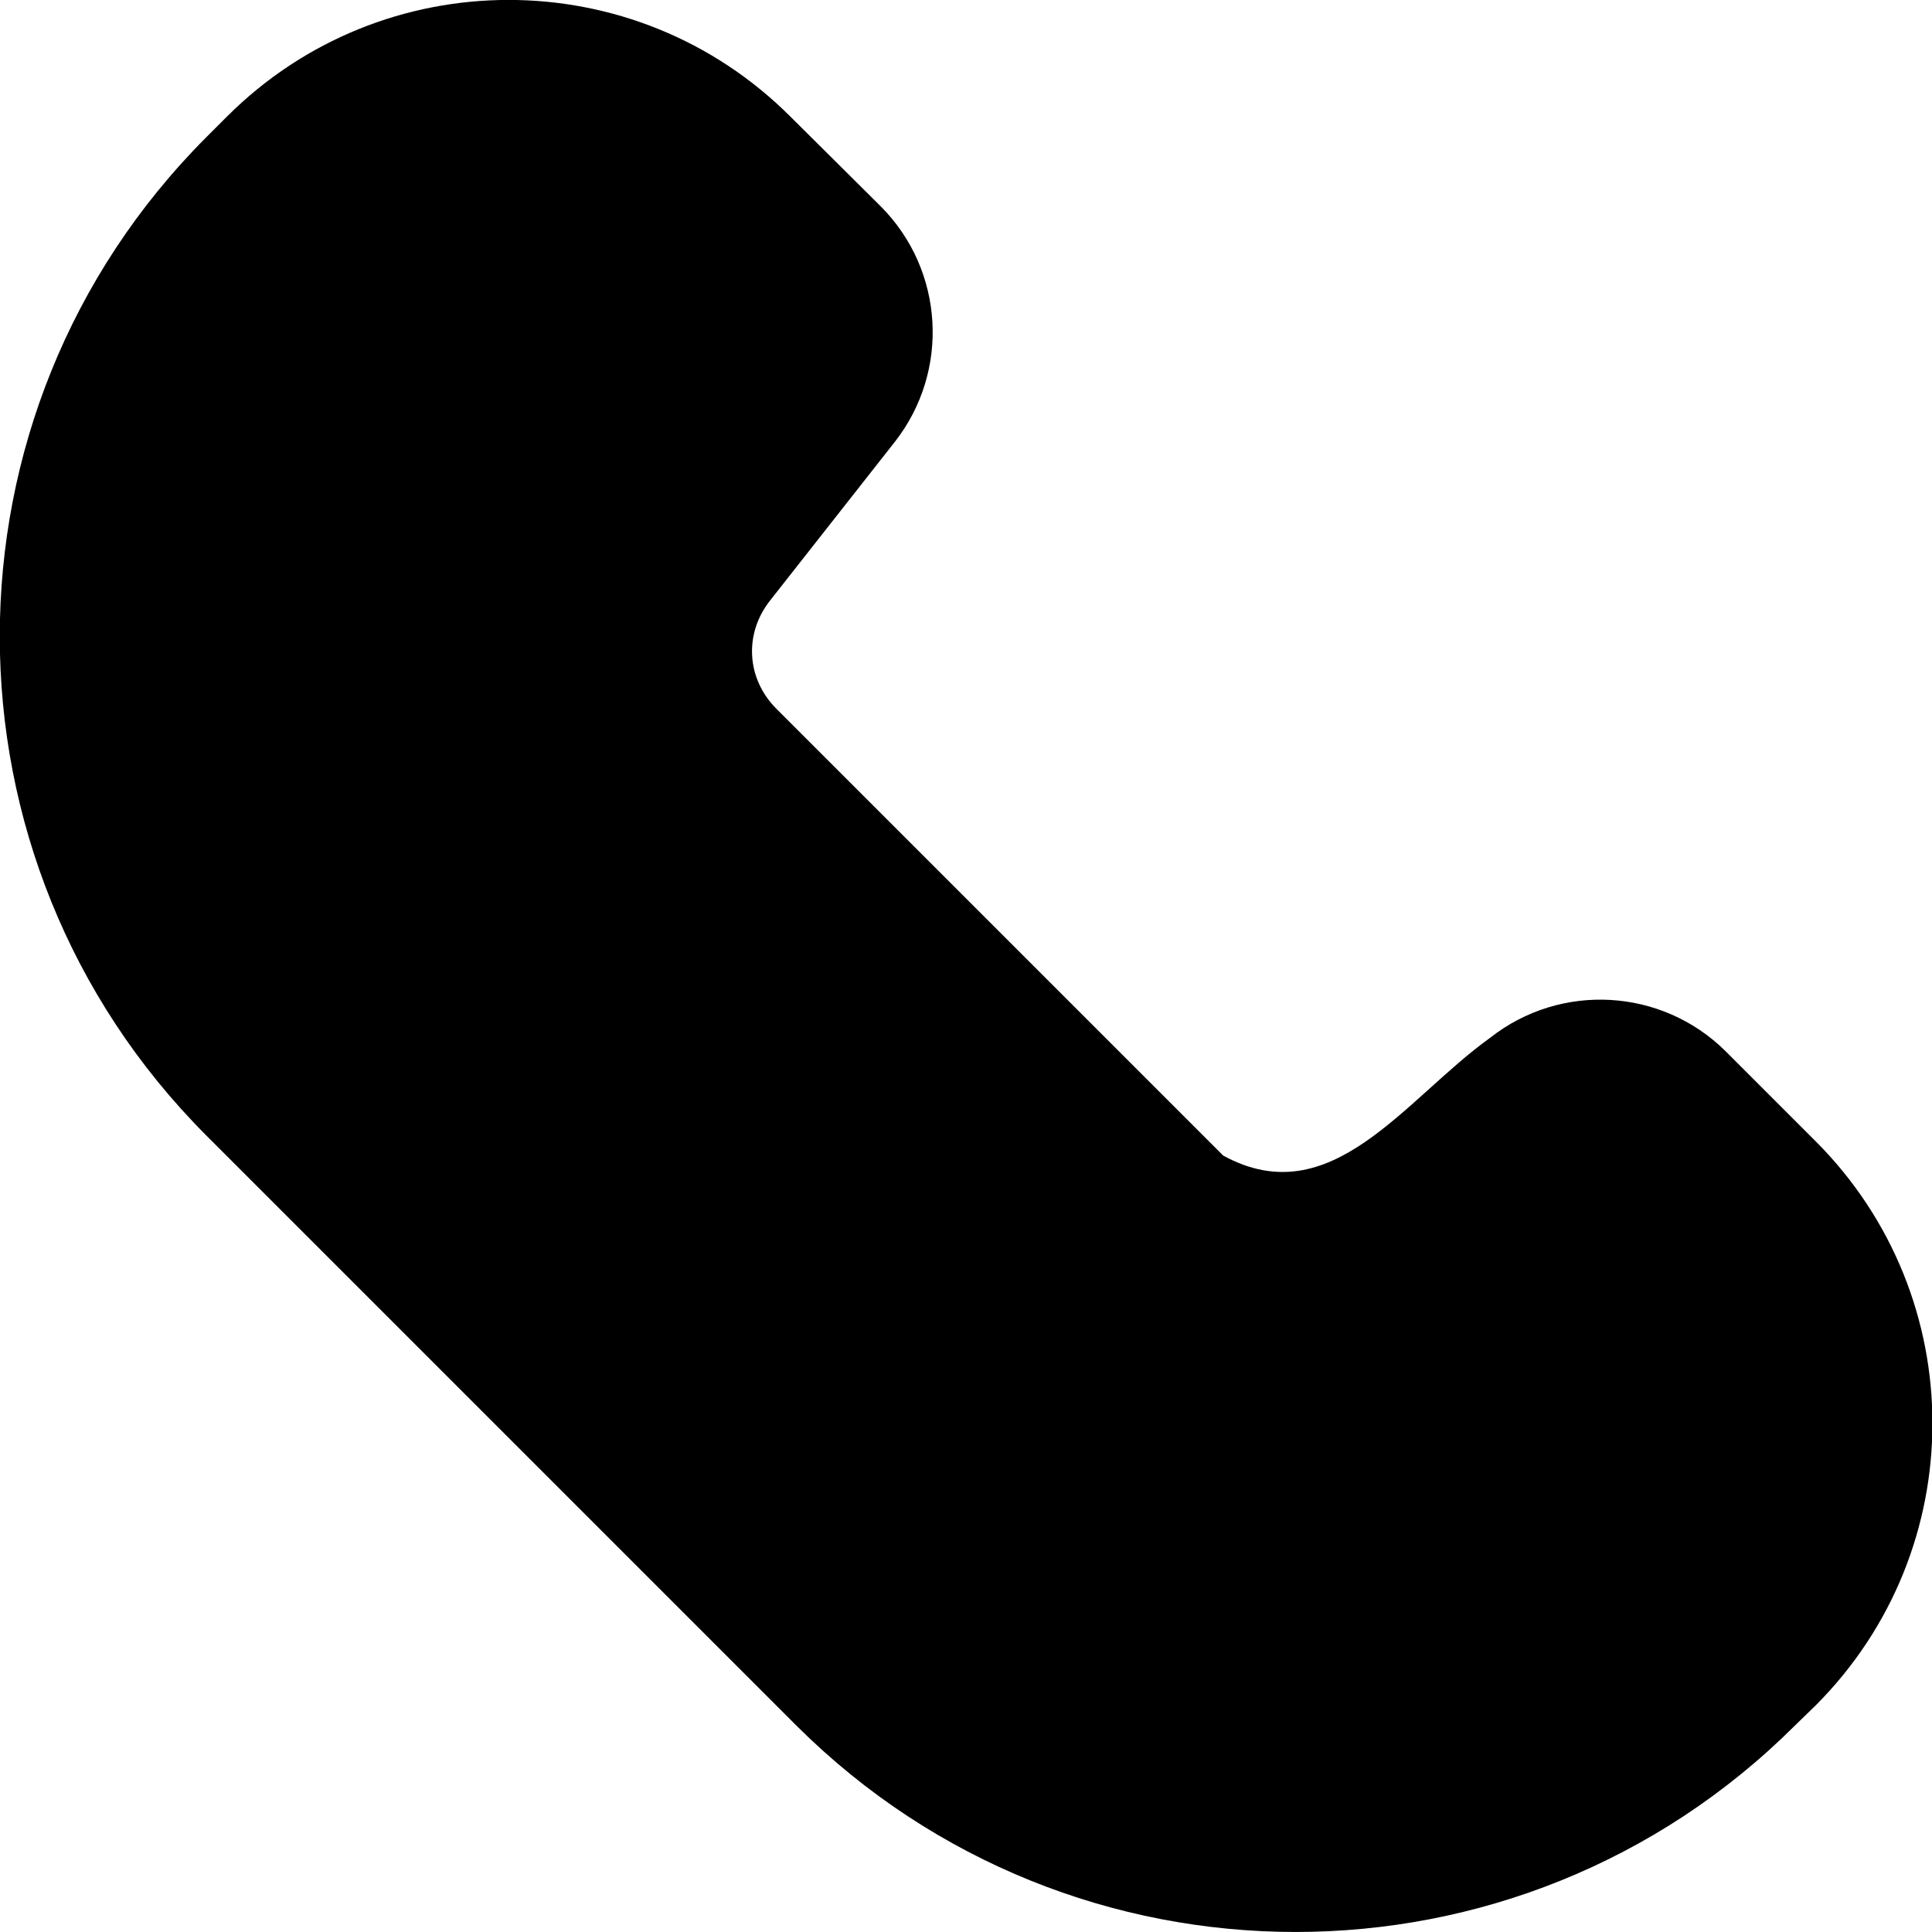
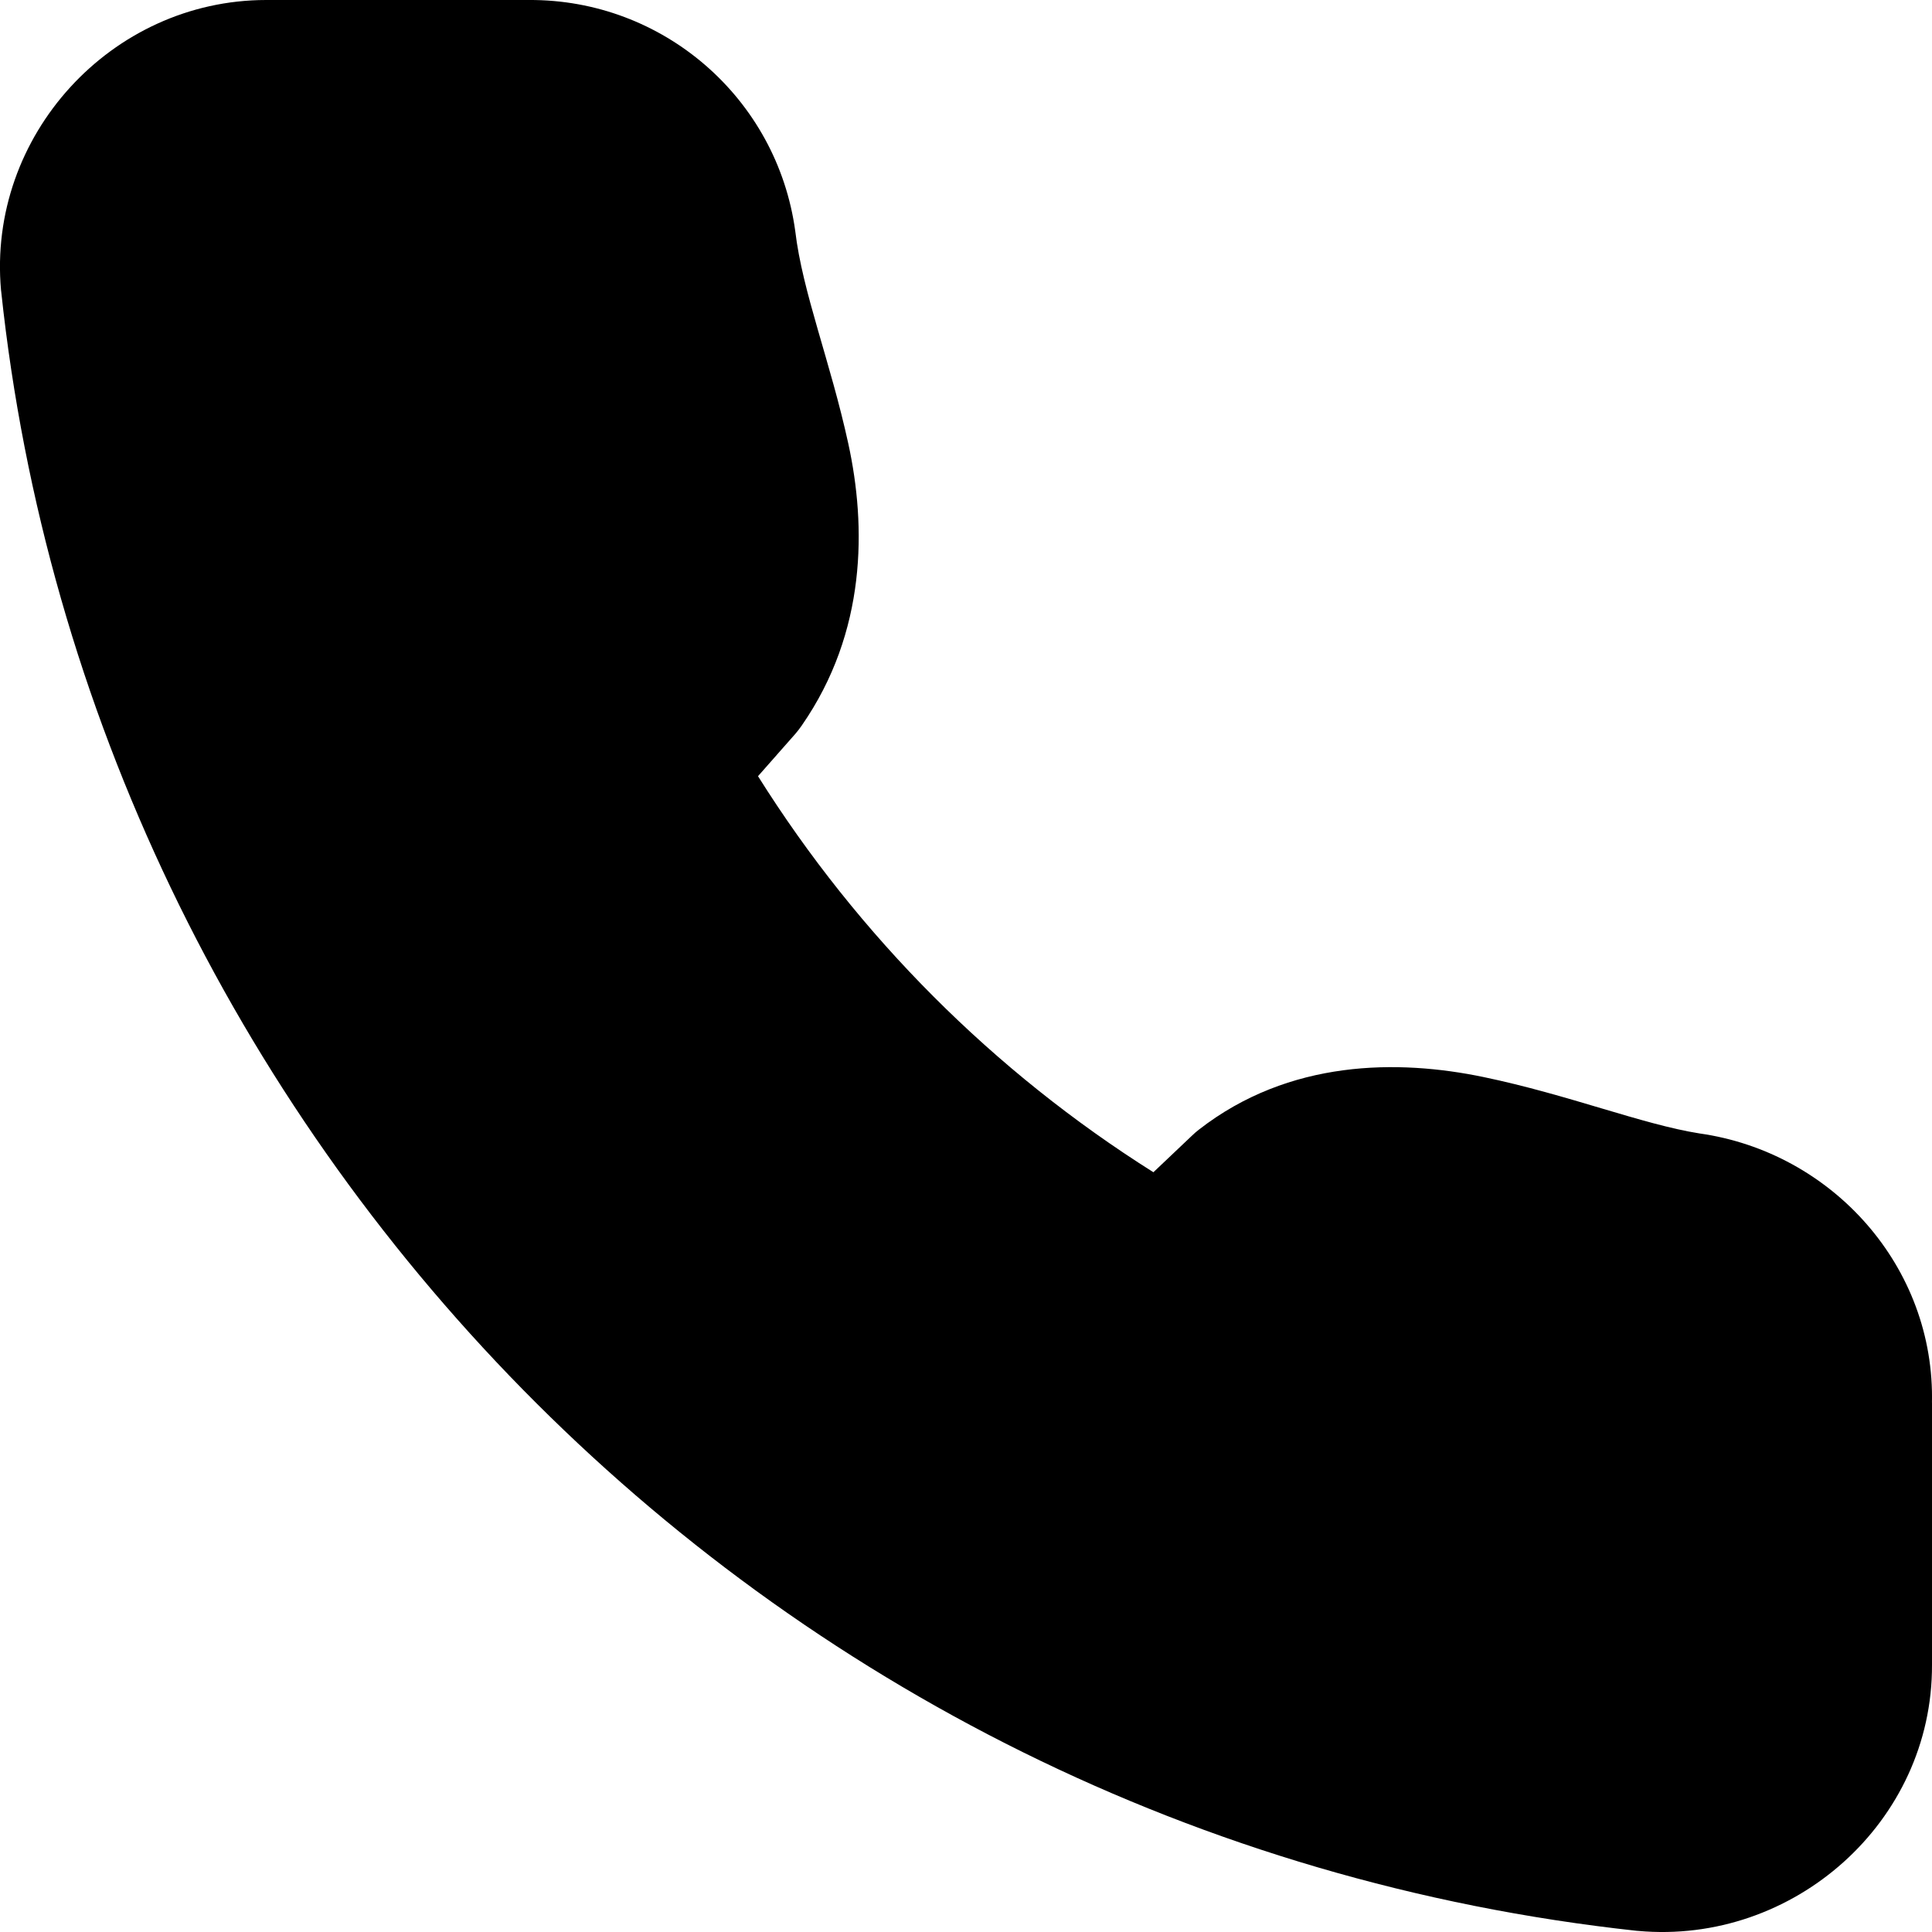
<svg xmlns="http://www.w3.org/2000/svg" viewBox="0 0 32 32">
-   <path d="m3.76 1.93-.35.35a11.7 11.7 0 0 0 0 16.52l9.79 9.79a11.71 11.71 0 0 0 16.52 0l.36-.35a6.61 6.61 0 0 0 0-9.33l-1.5-1.5a2.95 2.95 0 0 0-3.9-.22c-1.42 1.02-2.63 2.93-4.42 1.95l-7.4-7.4c-.5-.5-.54-1.25-.1-1.8l2.06-2.62a2.95 2.95 0 0 0-.23-3.9l-1.5-1.49a6.6 6.6 0 0 0-9.33 0Z" />
+   <path d="M4.407 0C1.84.002-.213 2.25.017 4.807l.003.023C1.494 18.704 12.557 30.4 27.106 31.98l.027.002c2.569.233 4.878-1.8 4.867-4.41v-4.36l-.001.037c.056-2.267-1.652-4.166-3.852-4.476-.946-.15-2.172-.642-3.576-.934-1.412-.294-3.215-.294-4.713.871-.039.03-.076.062-.111.096l-.643.61a20.865 20.865 0 0 1-6.549-6.56l.62-.703c.037-.043.071-.088.103-.134 1.08-1.555 1.07-3.306.773-4.669-.297-1.363-.76-2.51-.879-3.522A4.428 4.428 0 0 0 8.758 0Z" />
</svg>
